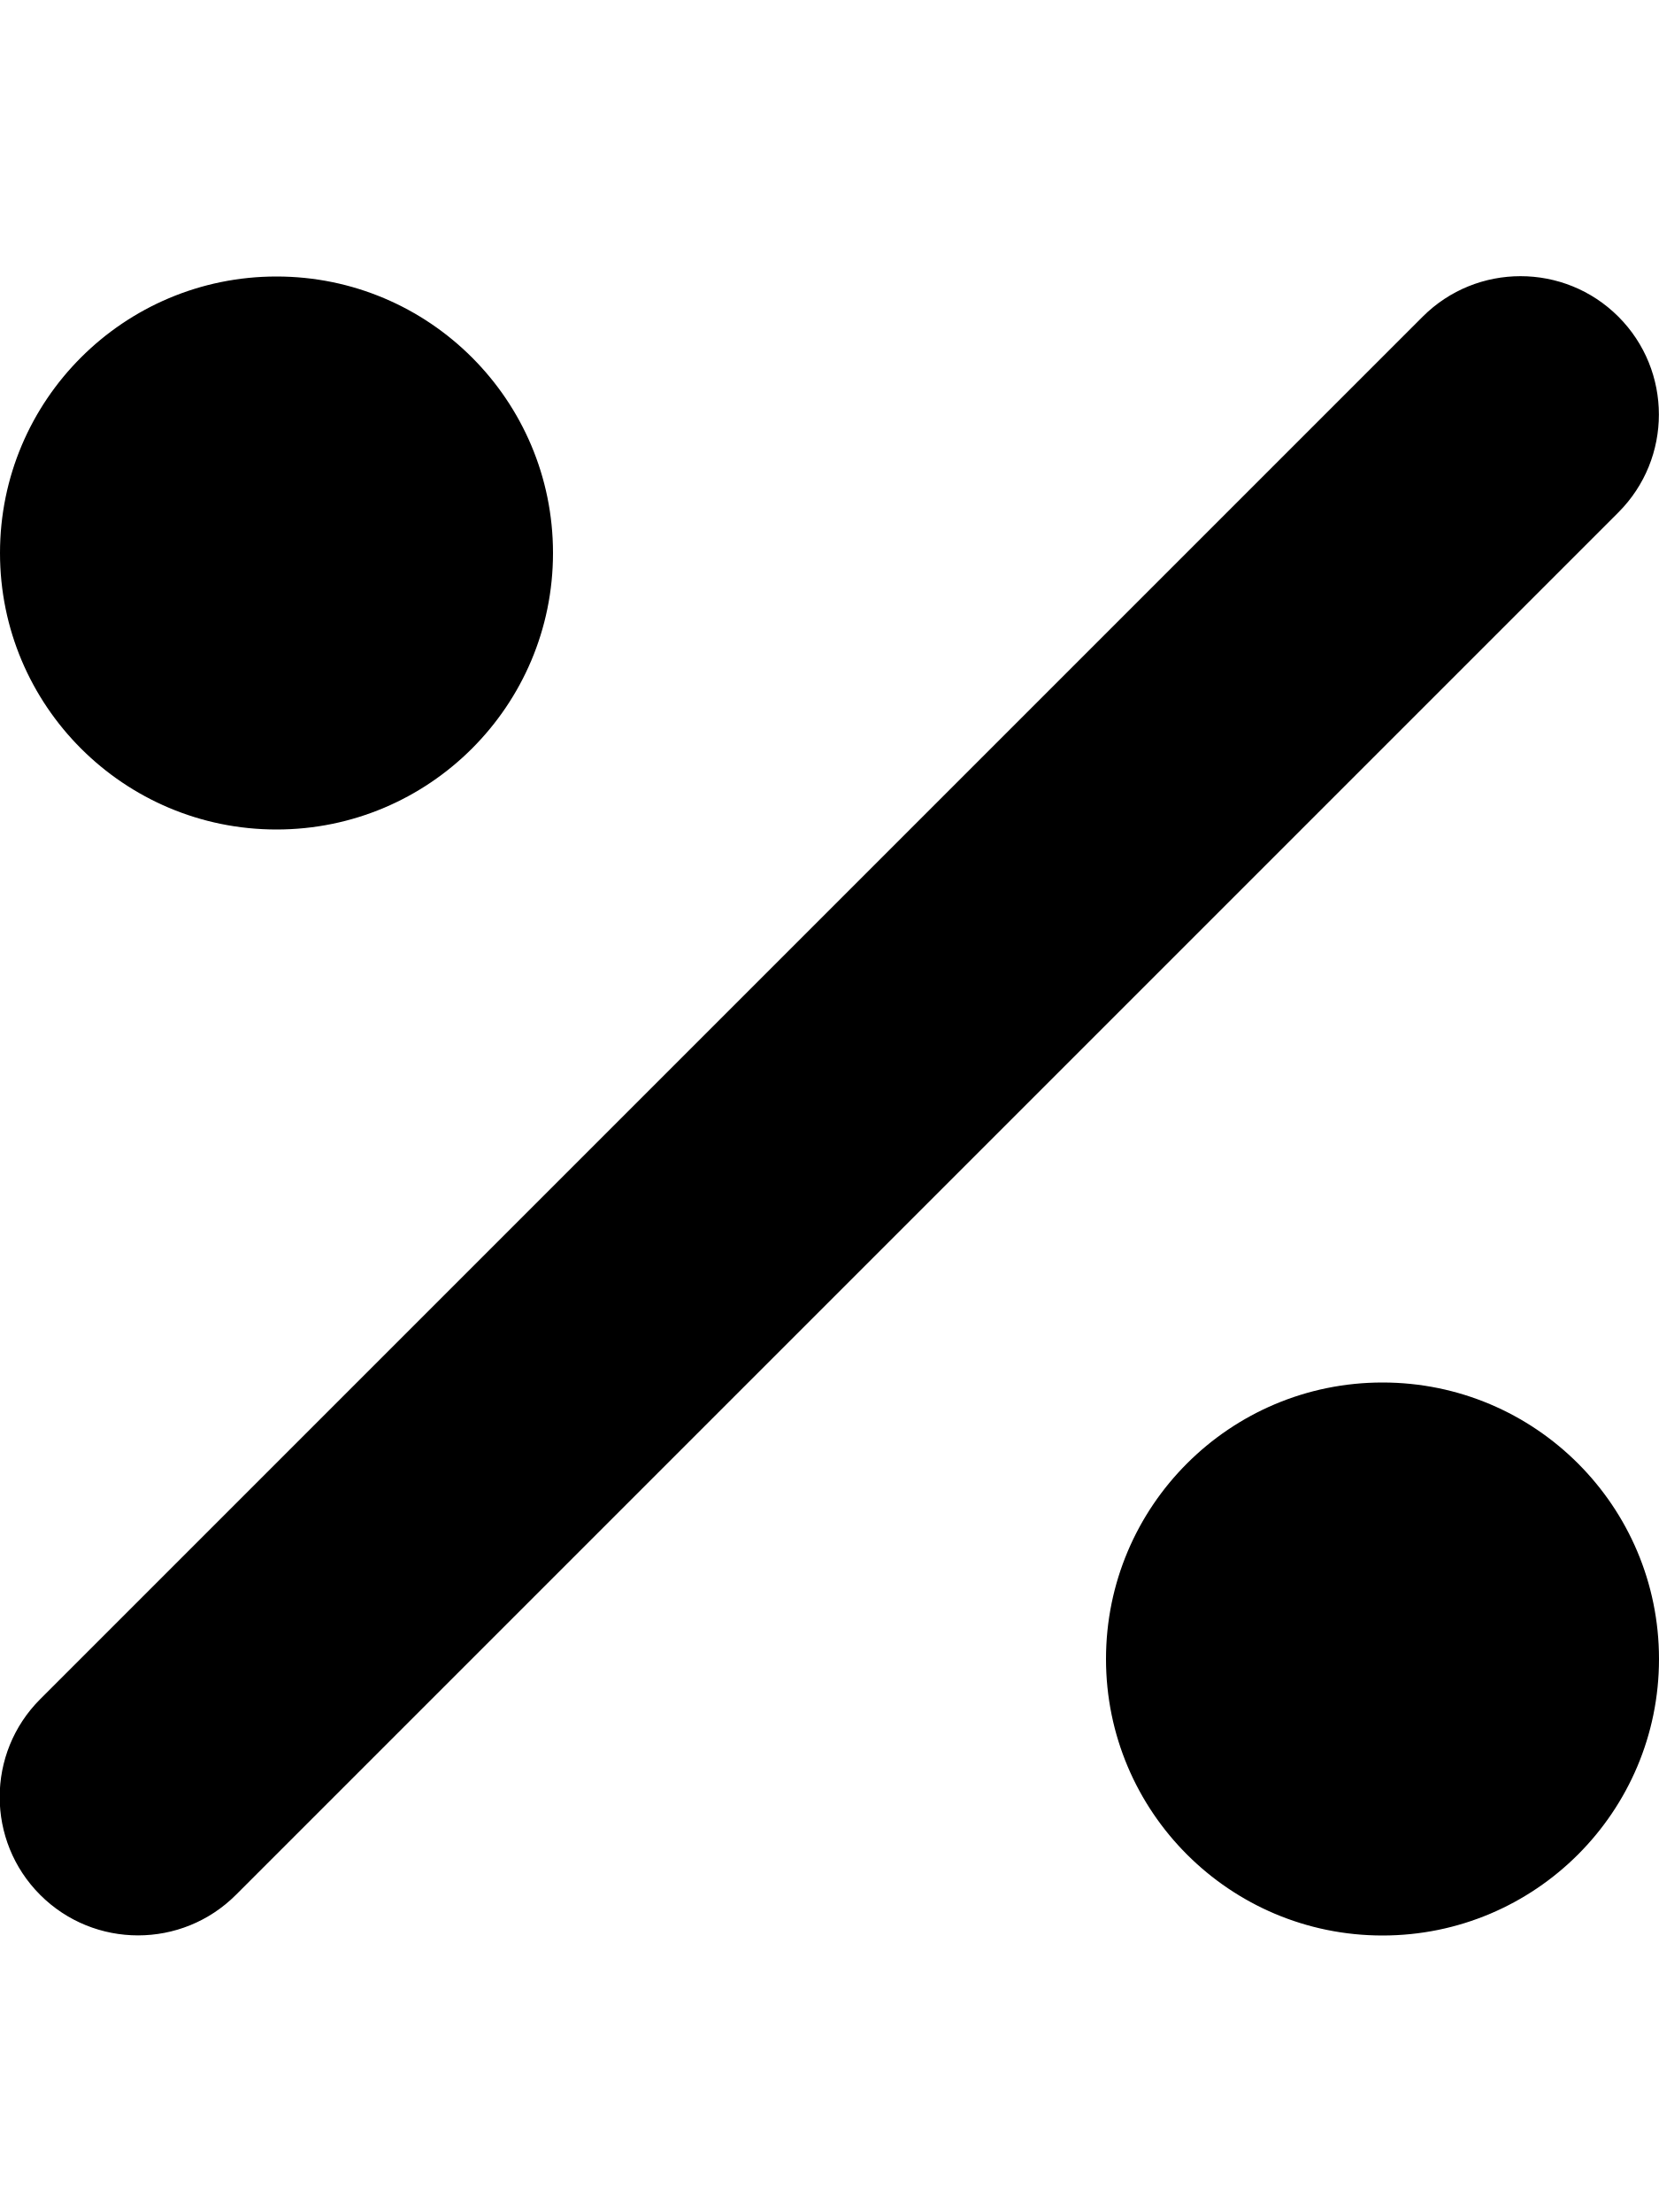
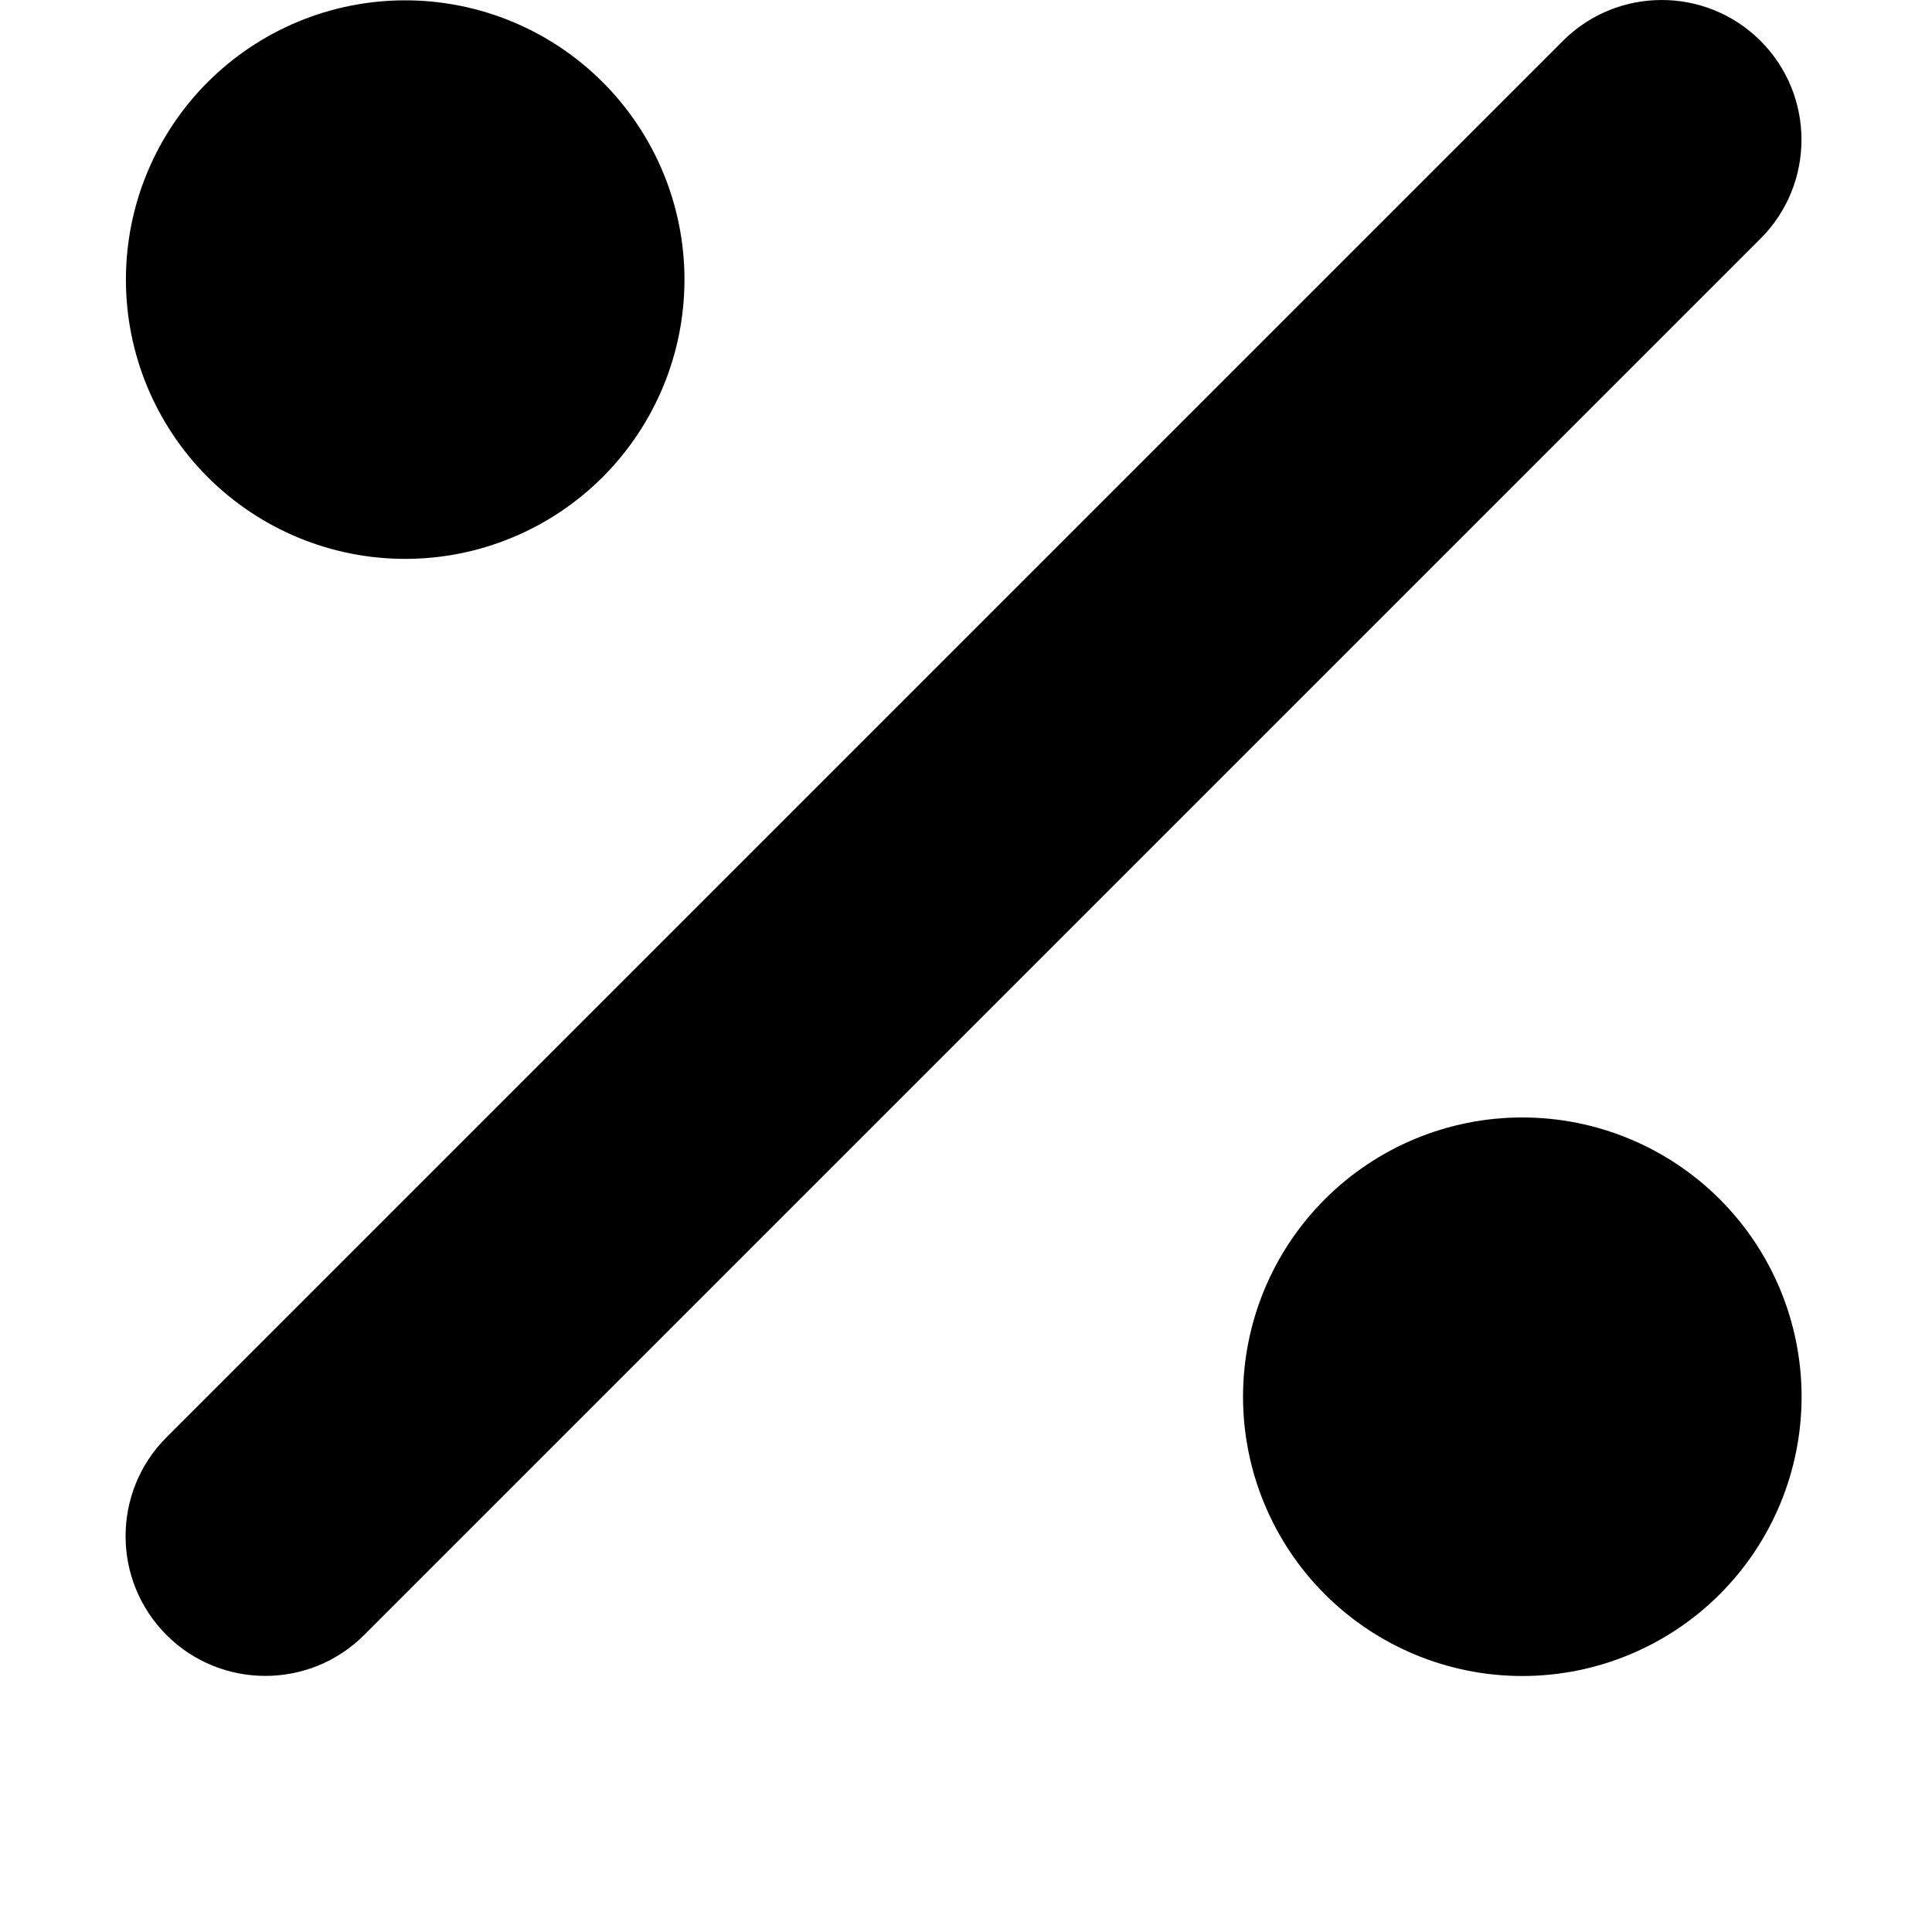
- <svg xmlns="http://www.w3.org/2000/svg" viewBox="0 0 384 512">
-   <path d="M374.6 118.6c12.5-12.5 12.5-32.8 0-45.3s-32.8-12.5-45.3 0l-320 320c-12.5 12.5-12.5 32.8 0 45.3s32.8 12.5 45.3 0l320-320zM128 128A64 64 0 1 0 0 128a64 64 0 1 0 128 0zM384 384a64 64 0 1 0 -128 0 64 64 0 1 0 128 0z" />
+ <svg xmlns="http://www.w3.org/2000/svg" width="400" height="400" viewBox="0 0 400 400" fill="none">
+   <path d="M364.507 49.397C375.801 38.104 375.801 19.763 364.507 8.47C353.214 -2.823 334.874 -2.823 323.58 8.47L34.47 297.58C23.177 308.874 23.177 327.214 34.47 338.507C45.763 349.801 64.104 349.801 75.397 338.507L364.507 49.397ZM141.712 57.89C141.712 42.554 135.62 27.847 124.776 17.003C113.932 6.16 99.225 0.068 83.89 0.068C68.554 0.068 53.847 6.16 43.003 17.003C32.16 27.847 26.068 42.554 26.068 57.89C26.068 73.225 32.16 87.932 43.003 98.776C53.847 109.62 68.554 115.712 83.89 115.712C99.225 115.712 113.932 109.62 124.776 98.776C135.62 87.932 141.712 73.225 141.712 57.89ZM373 289.178C373 273.843 366.908 259.135 356.064 248.292C345.221 237.448 330.513 231.356 315.178 231.356C299.843 231.356 285.135 237.448 274.292 248.292C263.448 259.135 257.356 273.843 257.356 289.178C257.356 304.513 263.448 319.221 274.292 330.064C285.135 340.908 299.843 347 315.178 347C330.513 347 345.221 340.908 356.064 330.064C366.908 319.221 373 304.513 373 289.178Z" fill="black" />
</svg>
